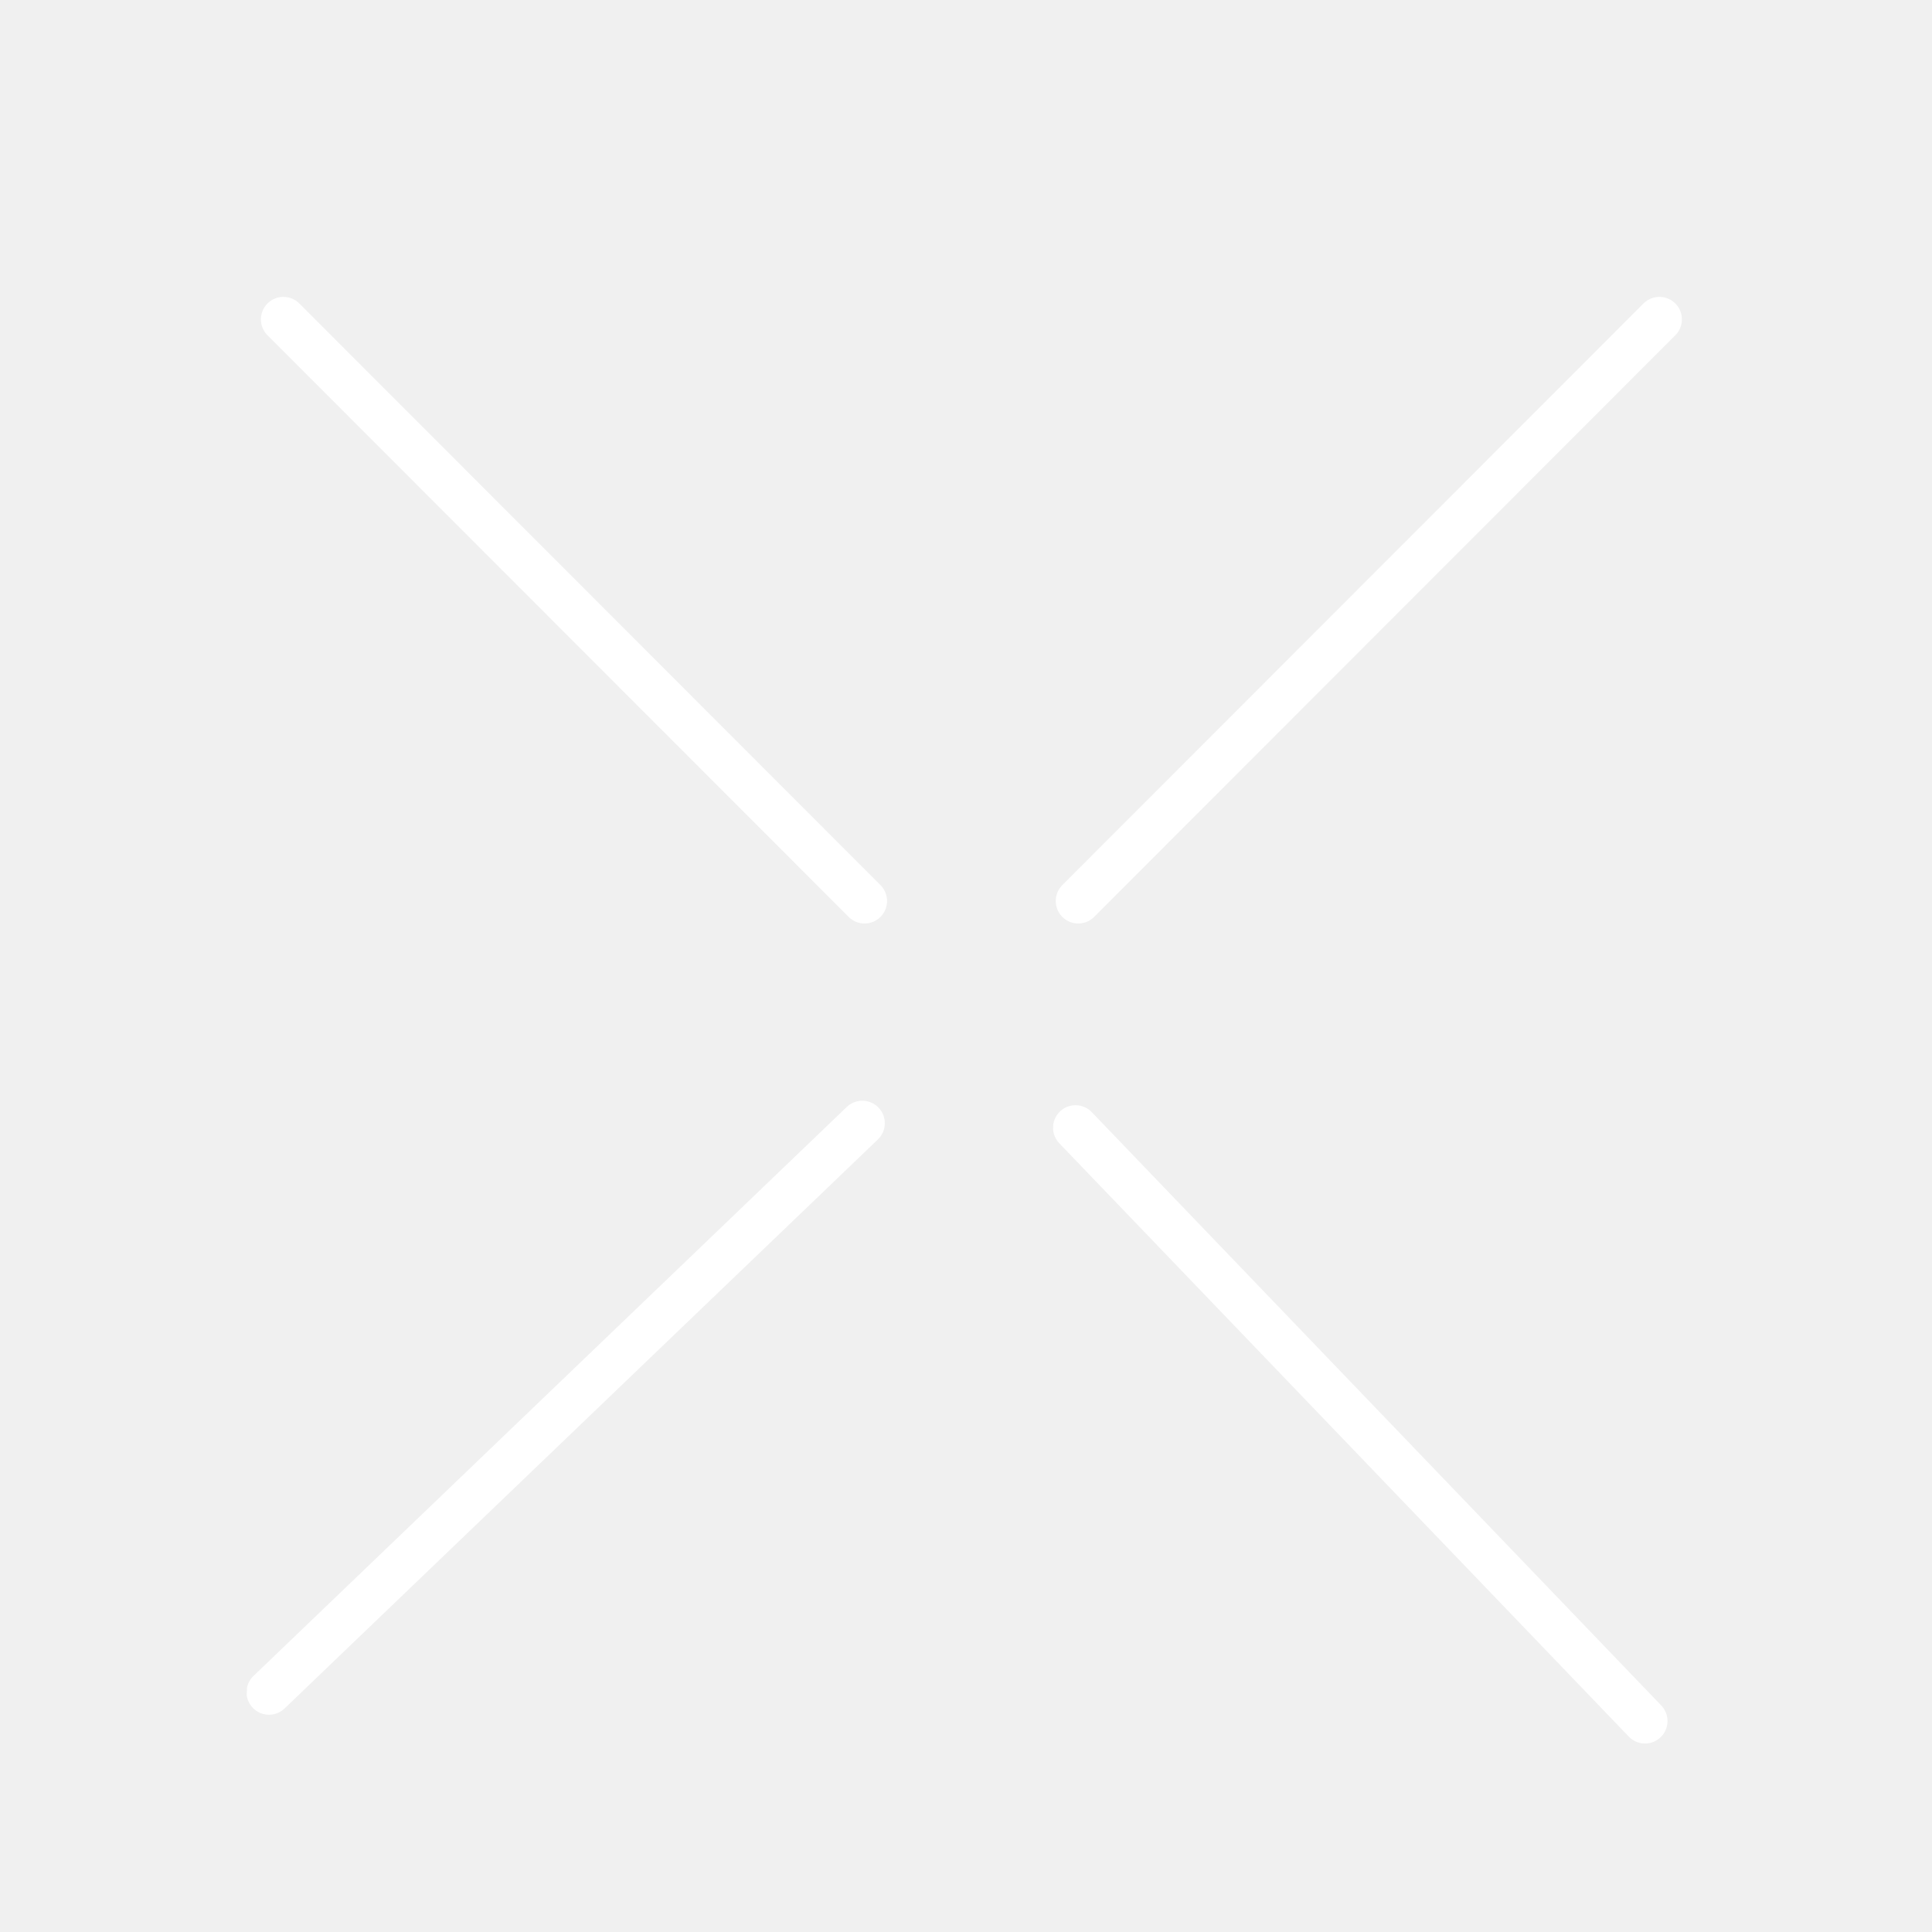
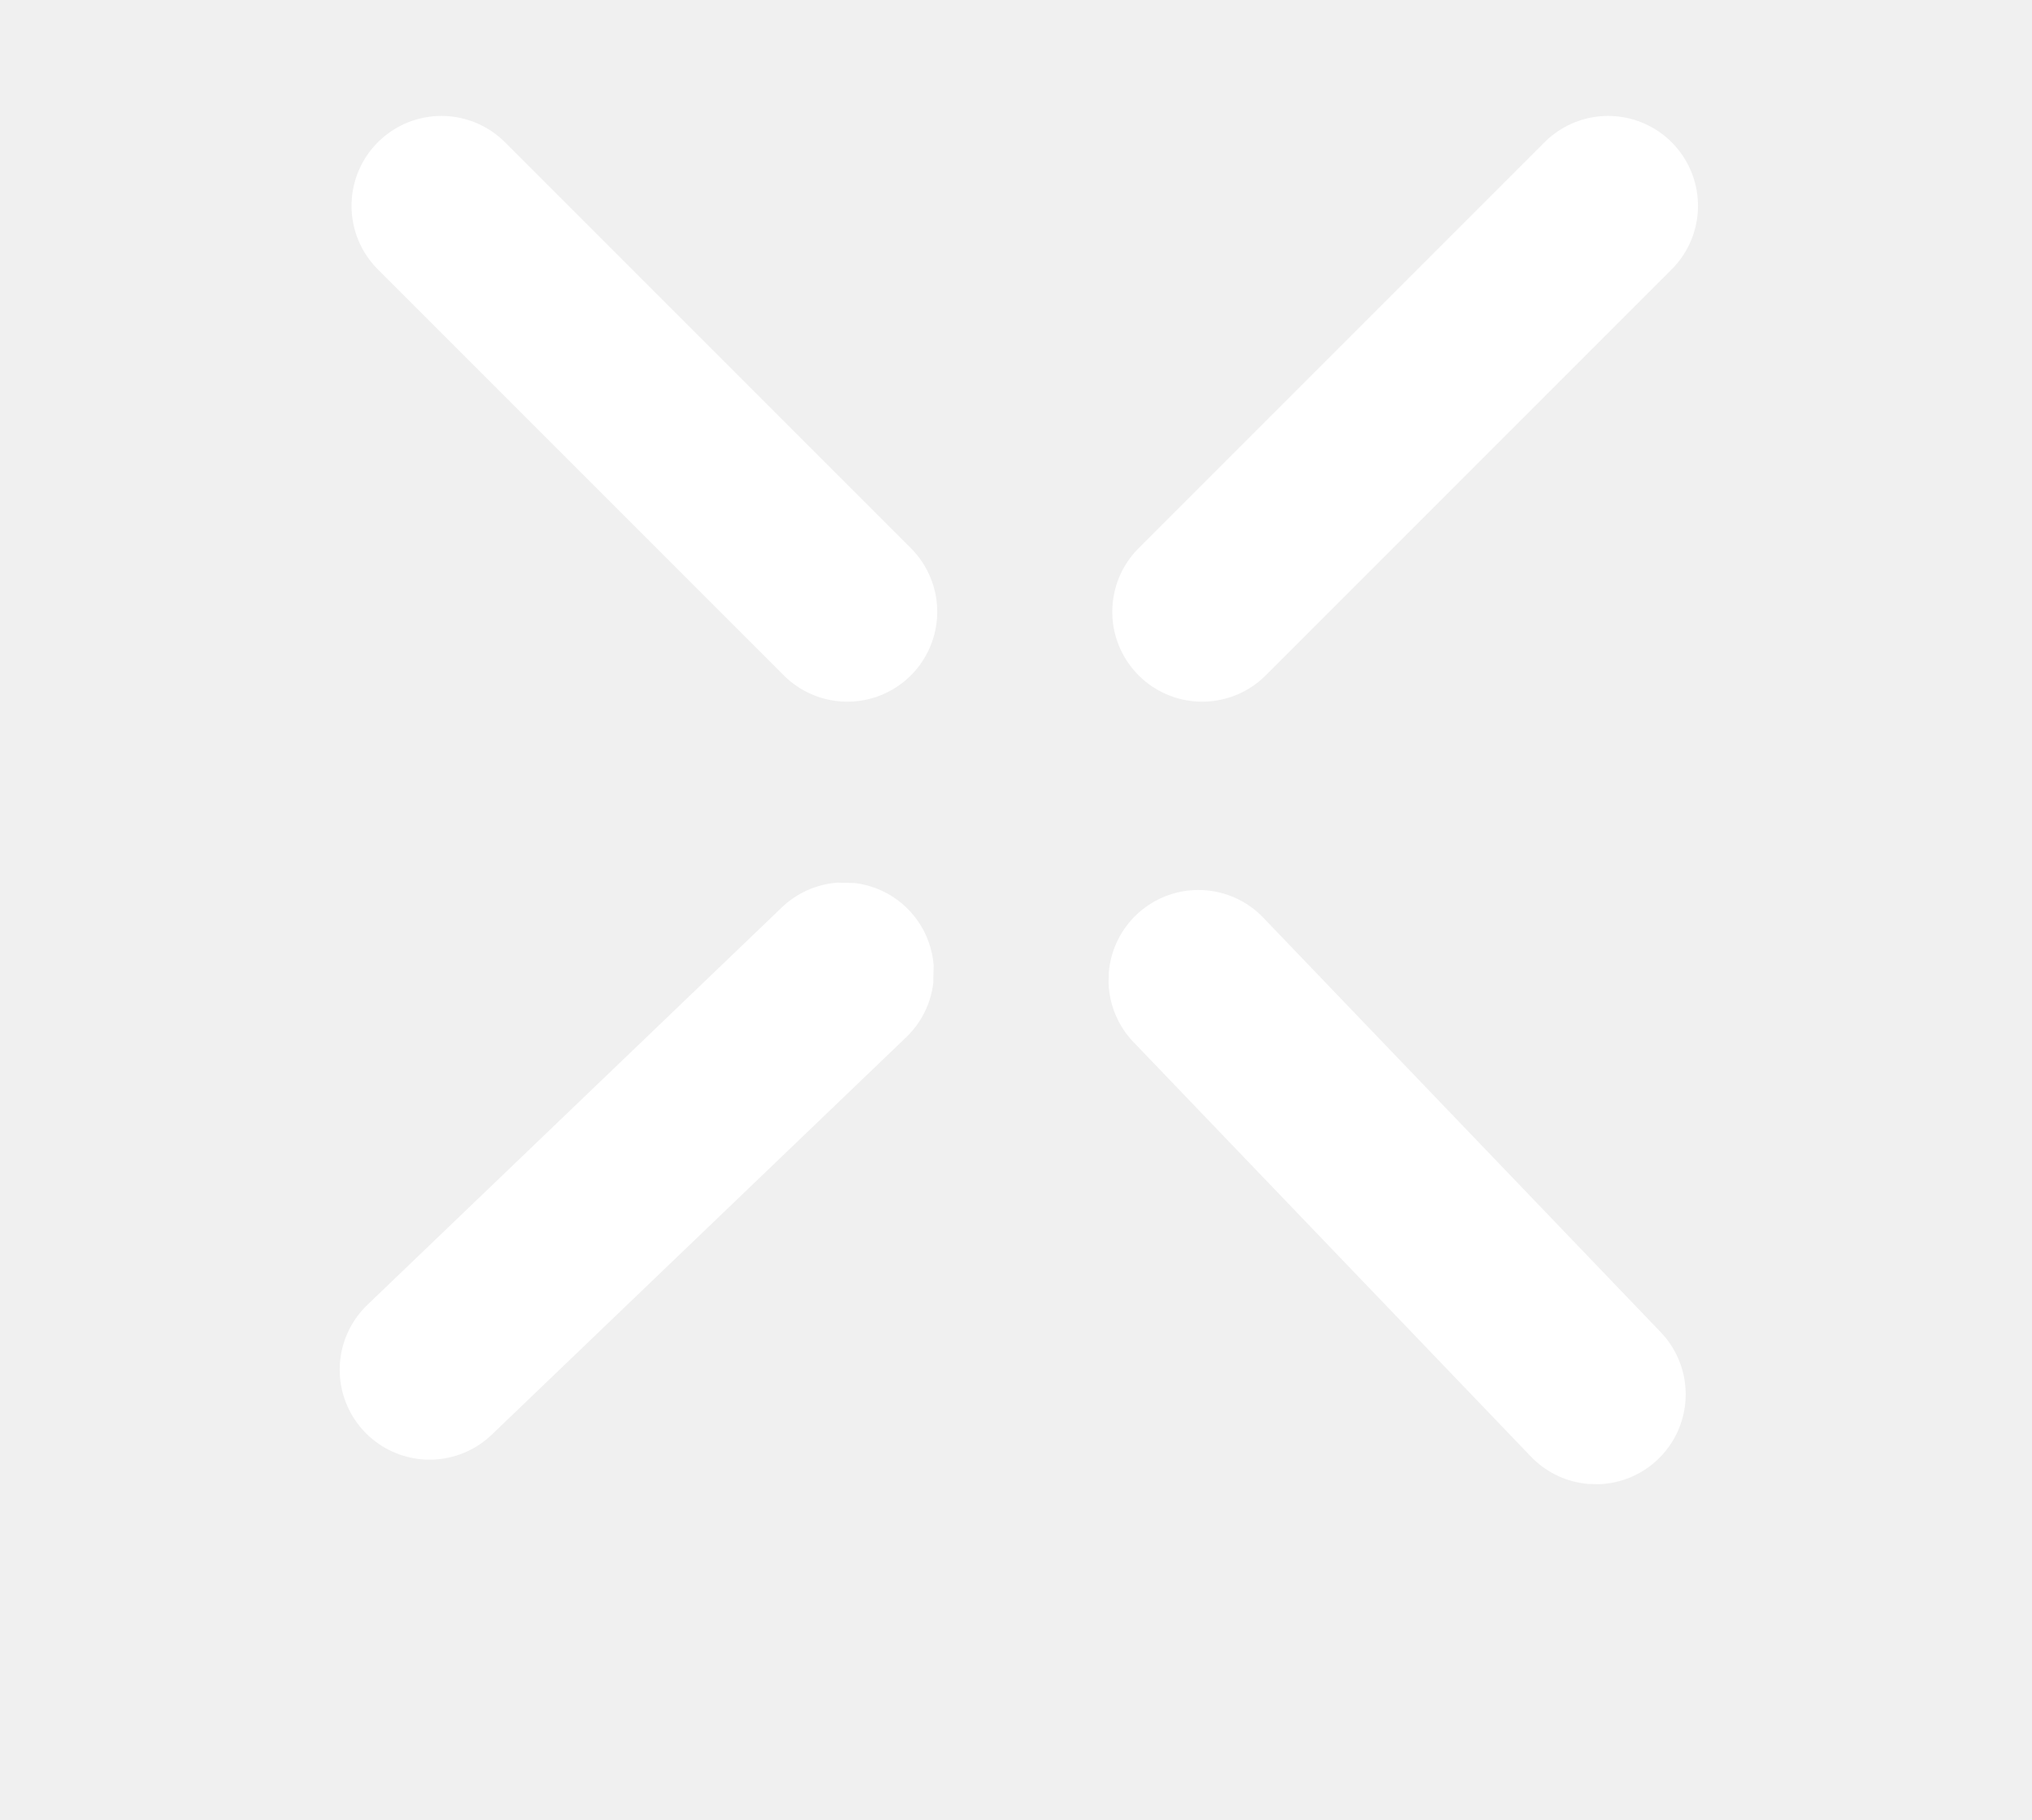
- <svg xmlns="http://www.w3.org/2000/svg" xmlns:xlink="http://www.w3.org/1999/xlink" version="1.1" x="0px" y="0px" viewBox="0 0 429.5 429.5" style="enable-background:new 0 0 429.5 429.5;" xml:space="preserve">
+ <svg xmlns="http://www.w3.org/2000/svg" xmlns:xlink="http://www.w3.org/1999/xlink" version="1.1" x="0px" y="0px" viewBox="0 0 429.5 384.5" style="enable-background:new 0 0 429.5 384.5;" xml:space="preserve">
  <style type="text/css">
- 	.st0{clip-path:url(#SVGID_00000059293498611656503370000008738022584608105604_);}
+ 	.st0{clip-path:url(#SVGID_00000006687557322606072560000010465201663437312130_);}
	
- 		.st1{clip-path:url(#SVGID_00000054985640201931368800000004766388239164260770_);fill:#FFFFFF;stroke:#FFFFFF;stroke-width:10;stroke-linecap:round;stroke-linejoin:round;stroke-miterlimit:10;}
+ 		.st1{clip-path:url(#SVGID_00000013883047526325096970000018424677413984997033_);fill:#FFFFFF;stroke:#FFFFFF;stroke-width:38;stroke-linecap:round;stroke-linejoin:round;stroke-miterlimit:10;}
	
- 		.st2{clip-path:url(#SVGID_00000132807782124399560970000006159837493107248049_);fill:#FFFFFF;stroke:#FFFFFF;stroke-width:10;stroke-linecap:round;stroke-linejoin:round;stroke-miterlimit:10;}
- 	.st3{clip-path:url(#SVGID_00000171699507338066669030000011888428103961962629_);}
+ 		.st2{clip-path:url(#SVGID_00000053543014511768274550000008951046334458884266_);fill:#FFFFFF;stroke:#FFFFFF;stroke-width:38;stroke-linecap:round;stroke-linejoin:round;stroke-miterlimit:10;}
+ 	.st3{clip-path:url(#SVGID_00000130643475144774491250000001892421042115012790_);}
	
- 		.st4{clip-path:url(#SVGID_00000148661261801270948850000017801340410293049788_);fill:#FFFFFF;stroke:#FFFFFF;stroke-width:10;stroke-linecap:round;stroke-linejoin:round;stroke-miterlimit:10;}
+ 		.st4{clip-path:url(#SVGID_00000023966838447968925520000007924685784051929234_);fill:#FFFFFF;stroke:#FFFFFF;stroke-width:38;stroke-linecap:round;stroke-linejoin:round;stroke-miterlimit:10;}
	
- 		.st5{clip-path:url(#SVGID_00000183219237312931644610000001945624043277616533_);fill:#FFFFFF;stroke:#FFFFFF;stroke-width:10;stroke-linecap:round;stroke-linejoin:round;stroke-miterlimit:10;}
+ 		.st5{clip-path:url(#SVGID_00000023271256852371169720000009134128157892759212_);fill:#FFFFFF;stroke:#FFFFFF;stroke-width:38;stroke-linecap:round;stroke-linejoin:round;stroke-miterlimit:10;}
	.st6{fill:#FFFFFF;stroke:#FFFFFF;stroke-width:3;stroke-miterlimit:10;}
- 	.st7{fill:#FFFFFF;stroke:#FFFFFF;stroke-width:13;stroke-linecap:round;stroke-linejoin:round;stroke-miterlimit:10;}
- 	.st8{fill:#FFFFFF;stroke:#FFFFFF;stroke-width:13;stroke-miterlimit:10;}
+ 	.st7{fill:#FFFFFF;stroke:#FFFFFF;stroke-width:10;stroke-linecap:round;stroke-linejoin:round;stroke-miterlimit:10;}
+ 	.st8{fill:#FFFFFF;stroke:#FFFFFF;stroke-width:10;stroke-miterlimit:10;}
	.st9{fill:#FFFFFF;stroke:#FFFFFF;stroke-miterlimit:10;}
	.st10{fill:#FFFFFF;stroke:#FFFFFF;stroke-width:11;stroke-miterlimit:10;}
	.st11{fill:#FFFFFF;stroke:#FFFFFF;stroke-width:11;stroke-linecap:round;stroke-linejoin:round;stroke-miterlimit:10;}
	.st12{fill:none;stroke:#FFFFFF;stroke-width:13;stroke-miterlimit:10;}
- 	.st13{fill:none;stroke:#FFFFFF;stroke-width:10;stroke-miterlimit:10;}
- 	.st14{fill:none;stroke:#FFFFFF;stroke-width:9;stroke-miterlimit:10;}
+ 	.st13{fill:none;stroke:#FFFFFF;stroke-width:27;stroke-miterlimit:10;}
+ 	.st14{fill:none;stroke:#FFFFFF;stroke-width:20;stroke-miterlimit:10;}
+ 	.st15{fill:none;stroke:#FFFFFF;stroke-width:9;stroke-miterlimit:10;}
+ 	.st16{fill:none;stroke:#FFFFFF;stroke-width:33;stroke-miterlimit:10;}
</style>
  <g id="Calque_1">
</g>
  <g id="Calque_2">
    <g>
-       <g id="_x3C_Répétition_miroir_x3E__00000070095706891414642660000006161228937501346463_">
+       <g id="_x3C_Répétition_miroir_x3E__00000134236351993440663820000002361214537372784048_">
        <g>
          <defs>
-             <polygon id="SVGID_1_" points="56.5,64.5 56.5,64.5 375.4,64.5 375.4,206.8 56.5,206.8      " />
+             <polygon id="SVGID_1_" points="74.3,24.5 74.3,24.5 358.9,24.5 358.9,148.3 74.3,148.3      " />
          </defs>
-           <clipPath id="SVGID_00000121994660351465403620000003923764501699034788_">
+           <clipPath id="SVGID_00000178883016237606441120000012126700690876333495_">
            <use xlink:href="#SVGID_1_" style="overflow:visible;" />
          </clipPath>
-           <g style="clip-path:url(#SVGID_00000121994660351465403620000003923764501699034788_);">
-             <g id="_x3C_Répétition_miroir_x3E__00000029725417055590638080000018094581496460315308_">
+           <g style="clip-path:url(#SVGID_00000178883016237606441120000012126700690876333495_);">
+             <g id="_x3C_Répétition_miroir_x3E__00000083777990442777297460000014000388829584509076_">
              <g>
                <defs>
-                   <rect id="SVGID_00000160892606552866376960000013782408092973268663_" x="234.7" y="66" width="139.3" height="139.3" />
+                   <rect id="SVGID_00000108281884798508326760000013896378831497581219_" x="235.1" y="24.5" width="123.8" height="123.8" />
                </defs>
-                 <clipPath id="SVGID_00000142171380096093954140000010045634128517103547_">
-                   <use xlink:href="#SVGID_00000160892606552866376960000013782408092973268663_" style="overflow:visible;" />
+                 <clipPath id="SVGID_00000129892561799215116340000013402511007993922442_">
+                   <use xlink:href="#SVGID_00000108281884798508326760000013896378831497581219_" style="overflow:visible;" />
                </clipPath>
-                 <line style="clip-path:url(#SVGID_00000142171380096093954140000010045634128517103547_);fill:#FFFFFF;stroke:#FFFFFF;stroke-width:10;stroke-linecap:round;stroke-linejoin:round;stroke-miterlimit:10;" x1="239.7" y1="200.3" x2="368.9" y2="71" />
+                 <line style="clip-path:url(#SVGID_00000129892561799215116340000013402511007993922442_);fill:#FFFFFF;stroke:#FFFFFF;stroke-width:38;stroke-linecap:round;stroke-linejoin:round;stroke-miterlimit:10;" x1="254.1" y1="129.3" x2="339.9" y2="43.5" />
              </g>
            </g>
-             <g id="_x3C_Répétition_miroir_x3E__00000049924689674469748890000016863732448153288113_">
+             <g id="_x3C_Répétition_miroir_x3E__00000160879012066658270530000015352763760486834341_">
              <g>
                <defs>
-                   <rect id="SVGID_00000003071679800878962570000012806394009197062822_" x="58" y="66" width="139.3" height="139.3" />
+                   <rect id="SVGID_00000088853491111196327930000011386270700981442494_" x="74.3" y="24.5" width="123.8" height="123.8" />
                </defs>
-                 <clipPath id="SVGID_00000066473460691761819950000000510329655388738484_">
-                   <use xlink:href="#SVGID_00000003071679800878962570000012806394009197062822_" style="overflow:visible;" />
+                 <clipPath id="SVGID_00000039093755215578821190000002170903112677559202_">
+                   <use xlink:href="#SVGID_00000088853491111196327930000011386270700981442494_" style="overflow:visible;" />
                </clipPath>
-                 <line style="clip-path:url(#SVGID_00000066473460691761819950000000510329655388738484_);fill:#FFFFFF;stroke:#FFFFFF;stroke-width:10;stroke-linecap:round;stroke-linejoin:round;stroke-miterlimit:10;" x1="192.2" y1="200.3" x2="63" y2="71" />
+                 <line style="clip-path:url(#SVGID_00000039093755215578821190000002170903112677559202_);fill:#FFFFFF;stroke:#FFFFFF;stroke-width:38;stroke-linecap:round;stroke-linejoin:round;stroke-miterlimit:10;" x1="179.1" y1="129.3" x2="93.3" y2="43.5" />
              </g>
            </g>
          </g>
        </g>
      </g>
-       <g id="_x3C_Répétition_miroir_x3E__00000139981092725594920880000013069924425370472082_">
+       <g id="_x3C_Répétition_miroir_x3E__00000180368639274732166070000002050050903100786597_">
        <g>
          <defs>
-             <polygon id="SVGID_00000172409794517717676520000013254207546738359203_" points="53.2,382.6 53.2,382.6 372.1,389.2 375,247        56.1,240.4      " />
+             <polygon id="SVGID_00000005970393827342264220000010276653184137530043_" points="71.4,308.1 71.4,308.1 355.9,314.1        358.5,190.3 73.9,184.3      " />
          </defs>
-           <clipPath id="SVGID_00000093145273238340004680000009421180783935464105_">
-             <use xlink:href="#SVGID_00000172409794517717676520000013254207546738359203_" style="overflow:visible;" />
+           <clipPath id="SVGID_00000093897701110358782390000007950997411635859591_">
+             <use xlink:href="#SVGID_00000005970393827342264220000010276653184137530043_" style="overflow:visible;" />
          </clipPath>
-           <g style="clip-path:url(#SVGID_00000093145273238340004680000009421180783935464105_);">
-             <g id="_x3C_Répétition_miroir_x3E__00000133517667956313382140000014691918055926055812_">
+           <g style="clip-path:url(#SVGID_00000093897701110358782390000007950997411635859591_);">
+             <g id="_x3C_Répétition_miroir_x3E__00000132089015673079537660000018245677319878254242_">
              <g>
                <defs>
-                   <rect id="SVGID_00000070115205816582057460000002271378883667769525_" x="232.8" y="247" transform="matrix(2.079125e-02 -0.9998 0.9998 2.079125e-02 -20.453 612.4202)" width="139.3" height="139.3" />
+                   <rect id="SVGID_00000172429641230699273250000016743394947396343689_" x="233.4" y="189" transform="matrix(2.079125e-02 -0.9998 0.9998 2.079125e-02 38.3459 540.903)" width="123.8" height="123.8" />
                </defs>
-                 <clipPath id="SVGID_00000013154667735198922670000002374430088117457547_">
-                   <use xlink:href="#SVGID_00000070115205816582057460000002271378883667769525_" style="overflow:visible;" />
+                 <clipPath id="SVGID_00000093170648581122834120000002930357318737819327_">
+                   <use xlink:href="#SVGID_00000172429641230699273250000016743394947396343689_" style="overflow:visible;" />
                </clipPath>
-                 <line style="clip-path:url(#SVGID_00000013154667735198922670000002374430088117457547_);fill:#FFFFFF;stroke:#FFFFFF;stroke-width:10;stroke-linecap:round;stroke-linejoin:round;stroke-miterlimit:10;" x1="239.1" y1="250.7" x2="365.7" y2="382.6" />
+                 <line style="clip-path:url(#SVGID_00000093170648581122834120000002930357318737819327_);fill:#FFFFFF;stroke:#FFFFFF;stroke-width:38;stroke-linecap:round;stroke-linejoin:round;stroke-miterlimit:10;" x1="253.3" y1="207.1" x2="337.3" y2="294.7" />
              </g>
            </g>
-             <g id="_x3C_Répétition_miroir_x3E__00000127725324068533802870000009071855241216851364_">
+             <g id="_x3C_Répétition_miroir_x3E__00000016754021764169898420000005275298759747529386_">
              <g>
                <defs>
-                   <rect id="SVGID_00000115486536090673705880000013335099353107281041_" x="56.1" y="243.4" transform="matrix(2.079125e-02 -0.9998 0.9998 2.079125e-02 -189.7488 432.2205)" width="139.3" height="139.3" />
+                   <rect id="SVGID_00000153680496059852228800000002577166129784944269_" x="72.6" y="185.6" transform="matrix(2.079125e-02 -0.9998 0.9998 2.079125e-02 -115.7246 376.9091)" width="123.8" height="123.8" />
                </defs>
-                 <clipPath id="SVGID_00000045618175823465082100000000467071181214856611_">
-                   <use xlink:href="#SVGID_00000115486536090673705880000013335099353107281041_" style="overflow:visible;" />
+                 <clipPath id="SVGID_00000096765859250632209010000001702974837433085335_">
+                   <use xlink:href="#SVGID_00000153680496059852228800000002577166129784944269_" style="overflow:visible;" />
                </clipPath>
-                 <line style="clip-path:url(#SVGID_00000045618175823465082100000000467071181214856611_);fill:#FFFFFF;stroke:#FFFFFF;stroke-width:10;stroke-linecap:round;stroke-linejoin:round;stroke-miterlimit:10;" x1="191.7" y1="249.7" x2="59.8" y2="376.2" />
+                 <line style="clip-path:url(#SVGID_00000096765859250632209010000001702974837433085335_);fill:#FFFFFF;stroke:#FFFFFF;stroke-width:38;stroke-linecap:round;stroke-linejoin:round;stroke-miterlimit:10;" x1="178.4" y1="205.5" x2="90.8" y2="289.5" />
              </g>
            </g>
          </g>
        </g>
      </g>
    </g>
    <g>
      <g>
        <g>
-           <circle class="st6" cx="-3378.1" cy="314.2" r="52.3" />
+           <circle class="st6" cx="-3378.1" cy="269.2" r="52.3" />
        </g>
        <g>
-           <circle class="st6" cx="-3480.5" cy="217.4" r="52.3" />
+           <circle class="st6" cx="-3480.5" cy="172.4" r="52.3" />
        </g>
        <g>
-           <circle class="st6" cx="-3383.7" cy="115" r="52.3" />
+           <circle class="st6" cx="-3383.7" cy="70" r="52.3" />
        </g>
        <g>
-           <circle class="st6" cx="-3281.3" cy="211.8" r="52.3" />
+           <circle class="st6" cx="-3281.3" cy="166.8" r="52.3" />
        </g>
      </g>
    </g>
    <g>
-       <line class="st7" x1="469.1" y1="233.8" x2="860.1" y2="233.8" />
-       <line class="st7" x1="664.6" y1="303.8" x2="664.6" y2="163.8" />
-       <path class="st8" d="M664.6,286.8L664.6,286.8c0-29.3-23.7-53-53-53v0c29.3,0,53-23.7,53-53h0c0,29.3,23.7,53,53,53v0    C688.3,233.8,664.6,257.6,664.6,286.8z" />
+       <line class="st7" x1="469.1" y1="188.8" x2="860.1" y2="188.8" />
+       <line class="st7" x1="664.6" y1="258.8" x2="664.6" y2="118.8" />
+       <path class="st8" d="M664.6,241.8L664.6,241.8c0-29.3-23.7-53-53-53v0c29.3,0,53-23.7,53-53h0c0,29.3,23.7,53,53,53v0    C688.3,188.8,664.6,212.6,664.6,241.8z" />
    </g>
    <g>
-       <path class="st9" d="M921.9,256.7c-12.6-52.6,228.7-80.4,228.4-79.6c0,0-157,24-152.3,65.1c8.1,71.4,282.7,51,282.7,51    S937.6,322.1,921.9,256.7z" />
-       <path class="st9" d="M1305.6,196.3c12.7,52.6-228.6,80.6-228.4,79.7c0,0,156.9-24.1,152.2-65.2c-8.1-71.4-282.7-50.7-282.7-50.7    S1289.9,130.9,1305.6,196.3z" />
-       <path class="st6" d="M946.8,160" />
+       <path class="st9" d="M921.9,211.7c-12.6-52.6,228.7-80.4,228.4-79.6c0,0-157,24-152.3,65.1c8.1,71.4,282.7,51,282.7,51    S937.6,277.1,921.9,211.7z" />
+       <path class="st9" d="M1305.6,151.3c12.7,52.6-228.6,80.6-228.4,79.7c0,0,156.9-24.1,152.2-65.2c-8.1-71.4-282.7-50.7-282.7-50.7    S1289.9,85.9,1305.6,151.3z" />
+       <path class="st6" d="M946.8,115" />
    </g>
    <g>
-       <circle class="st10" cx="-234.4" cy="225.4" r="33.6" />
-       <line class="st11" x1="-154.5" y1="306.1" x2="-314.7" y2="145.9" />
-       <line class="st11" x1="-313.5" y1="304.5" x2="-151.3" y2="146.2" />
-       <line class="st11" x1="-406.5" y1="225.4" x2="-62.3" y2="225.4" />
-       <line class="st11" x1="-234.4" y1="45.3" x2="-234.4" y2="409.3" />
+       <circle class="st10" cx="-234.4" cy="180.4" r="33.6" />
+       <line class="st11" x1="-154.5" y1="261.1" x2="-314.7" y2="100.9" />
+       <line class="st11" x1="-313.5" y1="259.5" x2="-151.3" y2="101.2" />
+       <line class="st11" x1="-406.5" y1="180.4" x2="-62.3" y2="180.4" />
+       <line class="st11" x1="-234.4" y1="0.3" x2="-234.4" y2="364.3" />
    </g>
-     <path class="st9" d="M-4280.1,35.8L-4280.1,35.8c0,99-80.3,179.2-179.2,179.2v0c99,0,179.2,80.3,179.2,179.2h0   c0-99,80.3-179.2,179.2-179.2v0C-4199.9,215.1-4280.1,134.8-4280.1,35.8z" />
-     <path class="st9" d="M-3797,159c2.7,1.1,47-79.3-117.5-111.7c0,0,235.1-2.9,141,202.8c0,0,61.7,50,108.7-102.8   c0,0-8.8,214.5-196.9,126.4c0,0-58.8,73.5,117.5,108.7c0,0-232.1,5.9-144-199.8c0,0-76.4-61.7-108.7,126.4   C-3996.8,308.9-4011.5,73.8-3797,159z" />
+     <path class="st9" d="M-4280.1-9.2L-4280.1-9.2c0,99-80.3,179.2-179.2,179.2v0c99,0,179.2,80.3,179.2,179.2h0   c0-99,80.3-179.2,179.2-179.2v0C-4199.9,170.1-4280.1,89.8-4280.1-9.2z" />
+     <path class="st9" d="M-3797,114c2.7,1.1,47-79.3-117.5-111.7c0,0,235.1-2.9,141,202.8c0,0,61.7,50,108.7-102.8   c0,0-8.8,214.5-196.9,126.4c0,0-58.8,73.5,117.5,108.7c0,0-232.1,5.9-144-199.8c0,0-76.4-61.7-108.7,126.4   C-3996.8,263.9-4011.5,28.8-3797,114z" />
    <g>
-       <circle class="st12" cx="-1583.4" cy="217.8" r="87.6" />
-       <ellipse class="st12" cx="-1584.6" cy="217.8" rx="144.8" ry="87.6" />
-       <ellipse class="st12" cx="-1583.4" cy="217.8" rx="182.5" ry="87.6" />
+       <circle class="st12" cx="-1583.4" cy="172.8" r="87.6" />
+       <ellipse class="st12" cx="-1584.6" cy="172.8" rx="144.8" ry="87.6" />
+       <ellipse class="st12" cx="-1583.4" cy="172.8" rx="182.5" ry="87.6" />
    </g>
    <g>
      <g>
-         <circle class="st13" cx="-1133.4" cy="217.8" r="88.1" />
-         <ellipse class="st13" cx="-1134.6" cy="217.8" rx="145.6" ry="88.1" />
-         <ellipse class="st13" cx="-1133.4" cy="217.8" rx="183.5" ry="88.1" />
+         <circle class="st13" cx="-1133.4" cy="172.8" r="88.1" />
+         <ellipse class="st13" cx="-1134.6" cy="172.8" rx="145.6" ry="88.1" />
+         <ellipse class="st13" cx="-1133.4" cy="172.8" rx="183.5" ry="88.1" />
      </g>
-       <line class="st13" x1="-1133.4" y1="129.8" x2="-1133.4" y2="305.9" />
-       <line class="st13" x1="-1316.9" y1="217.8" x2="-949.9" y2="217.8" />
+       <line class="st13" x1="-1133.4" y1="84.8" x2="-1133.4" y2="260.9" />
+       <line class="st13" x1="-1316.9" y1="172.8" x2="-949.9" y2="172.8" />
    </g>
    <g>
      <g>
-         <ellipse transform="matrix(0.8449 -0.5348 0.5348 0.8449 -502.8682 -1293.638)" class="st12" cx="-2482.6" cy="220.5" rx="178.1" ry="64.6" />
+         <ellipse transform="matrix(0.8449 -0.5348 0.5348 0.8449 -478.8 -1300.616)" class="st12" cx="-2482.6" cy="175.5" rx="178.1" ry="64.6" />
      </g>
      <g>
-         <ellipse transform="matrix(0.9992 -4.071705e-02 4.071705e-02 0.9992 -10.807 -100.9626)" class="st12" cx="-2484" cy="214.8" rx="64.6" ry="178.1" />
+         <ellipse transform="matrix(0.9992 -4.071705e-02 4.071705e-02 0.9992 -8.9747 -100.9999)" class="st12" cx="-2484" cy="169.8" rx="64.6" ry="178.1" />
      </g>
      <g>
-         <ellipse transform="matrix(0.4643 -0.8857 0.8857 0.4643 -1519.349 -2079.065)" class="st12" cx="-2478.4" cy="216.5" rx="64.6" ry="178.1" />
+         <ellipse transform="matrix(0.4643 -0.8857 0.8857 0.4643 -1479.494 -2103.171)" class="st12" cx="-2478.4" cy="171.5" rx="64.6" ry="178.1" />
      </g>
    </g>
    <g>
      <g>
-         <ellipse transform="matrix(0.8449 -0.5348 0.5348 0.8449 -571.6432 -1541.104)" class="st12" cx="-2943.8" cy="215.4" rx="61" ry="168.3" />
+         <ellipse transform="matrix(0.8449 -0.5348 0.5348 0.8449 -547.5751 -1548.082)" class="st14" cx="-2943.8" cy="170.4" rx="61" ry="168.3" />
      </g>
      <g>
-         <ellipse transform="matrix(0.8449 -0.5348 0.5348 0.8449 -573.4057 -1542.888)" class="st12" cx="-2947.8" cy="217.5" rx="168.3" ry="61" />
+         <ellipse transform="matrix(0.8449 -0.5348 0.5348 0.8449 -549.3376 -1549.865)" class="st14" cx="-2947.8" cy="172.5" rx="168.3" ry="61" />
      </g>
    </g>
    <g>
-       <g id="_x3C_Répétition_radiale_x3E__00000122688644307564504540000013630841094674371715_">
-         <ellipse transform="matrix(0.8449 -0.5348 0.5348 0.8449 -433.3264 -1053.572)" class="st14" cx="-2033.8" cy="220.6" rx="171.4" ry="62.1" />
+       <g id="_x3C_Répétition_radiale_x3E__00000060753279012249064290000002043807236690839695_">
+         <ellipse transform="matrix(0.8449 -0.5348 0.5348 0.8449 -409.2583 -1060.549)" class="st15" cx="-2033.8" cy="175.6" rx="171.4" ry="62.1" />
      </g>
-       <g id="_x3C_Répétition_radiale_x3E__00000114070073977281650040000009123097693110347393_">
-         <ellipse transform="matrix(0.6383 -0.7698 0.7698 0.6383 -903.9089 -1488.665)" class="st14" cx="-2036.1" cy="217.6" rx="62.1" ry="171.4" />
+       <g id="_x3C_Répétition_radiale_x3E__00000057139779731021191670000003069450462492550282_">
+         <ellipse transform="matrix(0.6383 -0.7698 0.7698 0.6383 -869.2692 -1504.941)" class="st15" cx="-2036.1" cy="172.6" rx="62.1" ry="171.4" />
      </g>
-       <g id="_x3C_Répétition_radiale_x3E__00000150785594575577114500000006455875408271571902_">
-         <ellipse transform="matrix(0.3692 -0.9293 0.9293 0.3692 -1482.297 -1755.005)" class="st14" cx="-2034" cy="214.4" rx="171.4" ry="62.1" />
+       <g id="_x3C_Répétition_radiale_x3E__00000132800066853263356630000007389946120110692258_">
+         <ellipse transform="matrix(0.3692 -0.9293 0.9293 0.3692 -1440.476 -1783.391)" class="st15" cx="-2034" cy="169.4" rx="171.4" ry="62.1" />
      </g>
-       <g id="_x3C_Répétition_radiale_x3E__00000088821665050739002300000004119655936778441140_">
-         <ellipse transform="matrix(6.394781e-02 -0.998 0.998 6.394781e-02 -2115.544 -1824.43)" class="st14" cx="-2030.3" cy="215.5" rx="62.1" ry="171.4" />
+       <g id="_x3C_Répétition_radiale_x3E__00000010269664786766665510000007889269834618152346_">
+         <ellipse transform="matrix(6.394781e-02 -0.998 0.998 6.394781e-02 -2070.636 -1866.553)" class="st15" cx="-2030.3" cy="170.5" rx="62.1" ry="171.4" />
      </g>
-       <g id="_x3C_Répétition_radiale_x3E__00000088131219995531486110000015010524201262858913_">
-         <ellipse transform="matrix(0.9689 -0.2476 0.2476 0.9689 -117.4946 -495.7851)" class="st14" cx="-2030.2" cy="219.3" rx="62.1" ry="171.4" />
+       <g id="_x3C_Répétition_radiale_x3E__00000130635859136748239950000017616782284260179588_">
+         <ellipse transform="matrix(0.9689 -0.2476 0.2476 0.9689 -106.3541 -497.1859)" class="st15" cx="-2030.2" cy="174.3" rx="62.1" ry="171.4" />
      </g>
    </g>
    <g>
-       <circle class="st13" cx="-685.7" cy="214.4" r="120.8" />
-       <ellipse class="st13" cx="-683.9" cy="216.2" rx="194" ry="25.6" />
+       <circle class="st16" cx="-685.7" cy="169.4" r="120.8" />
+       <ellipse class="st16" cx="-683.9" cy="171.2" rx="194" ry="25.6" />
    </g>
  </g>
</svg>
